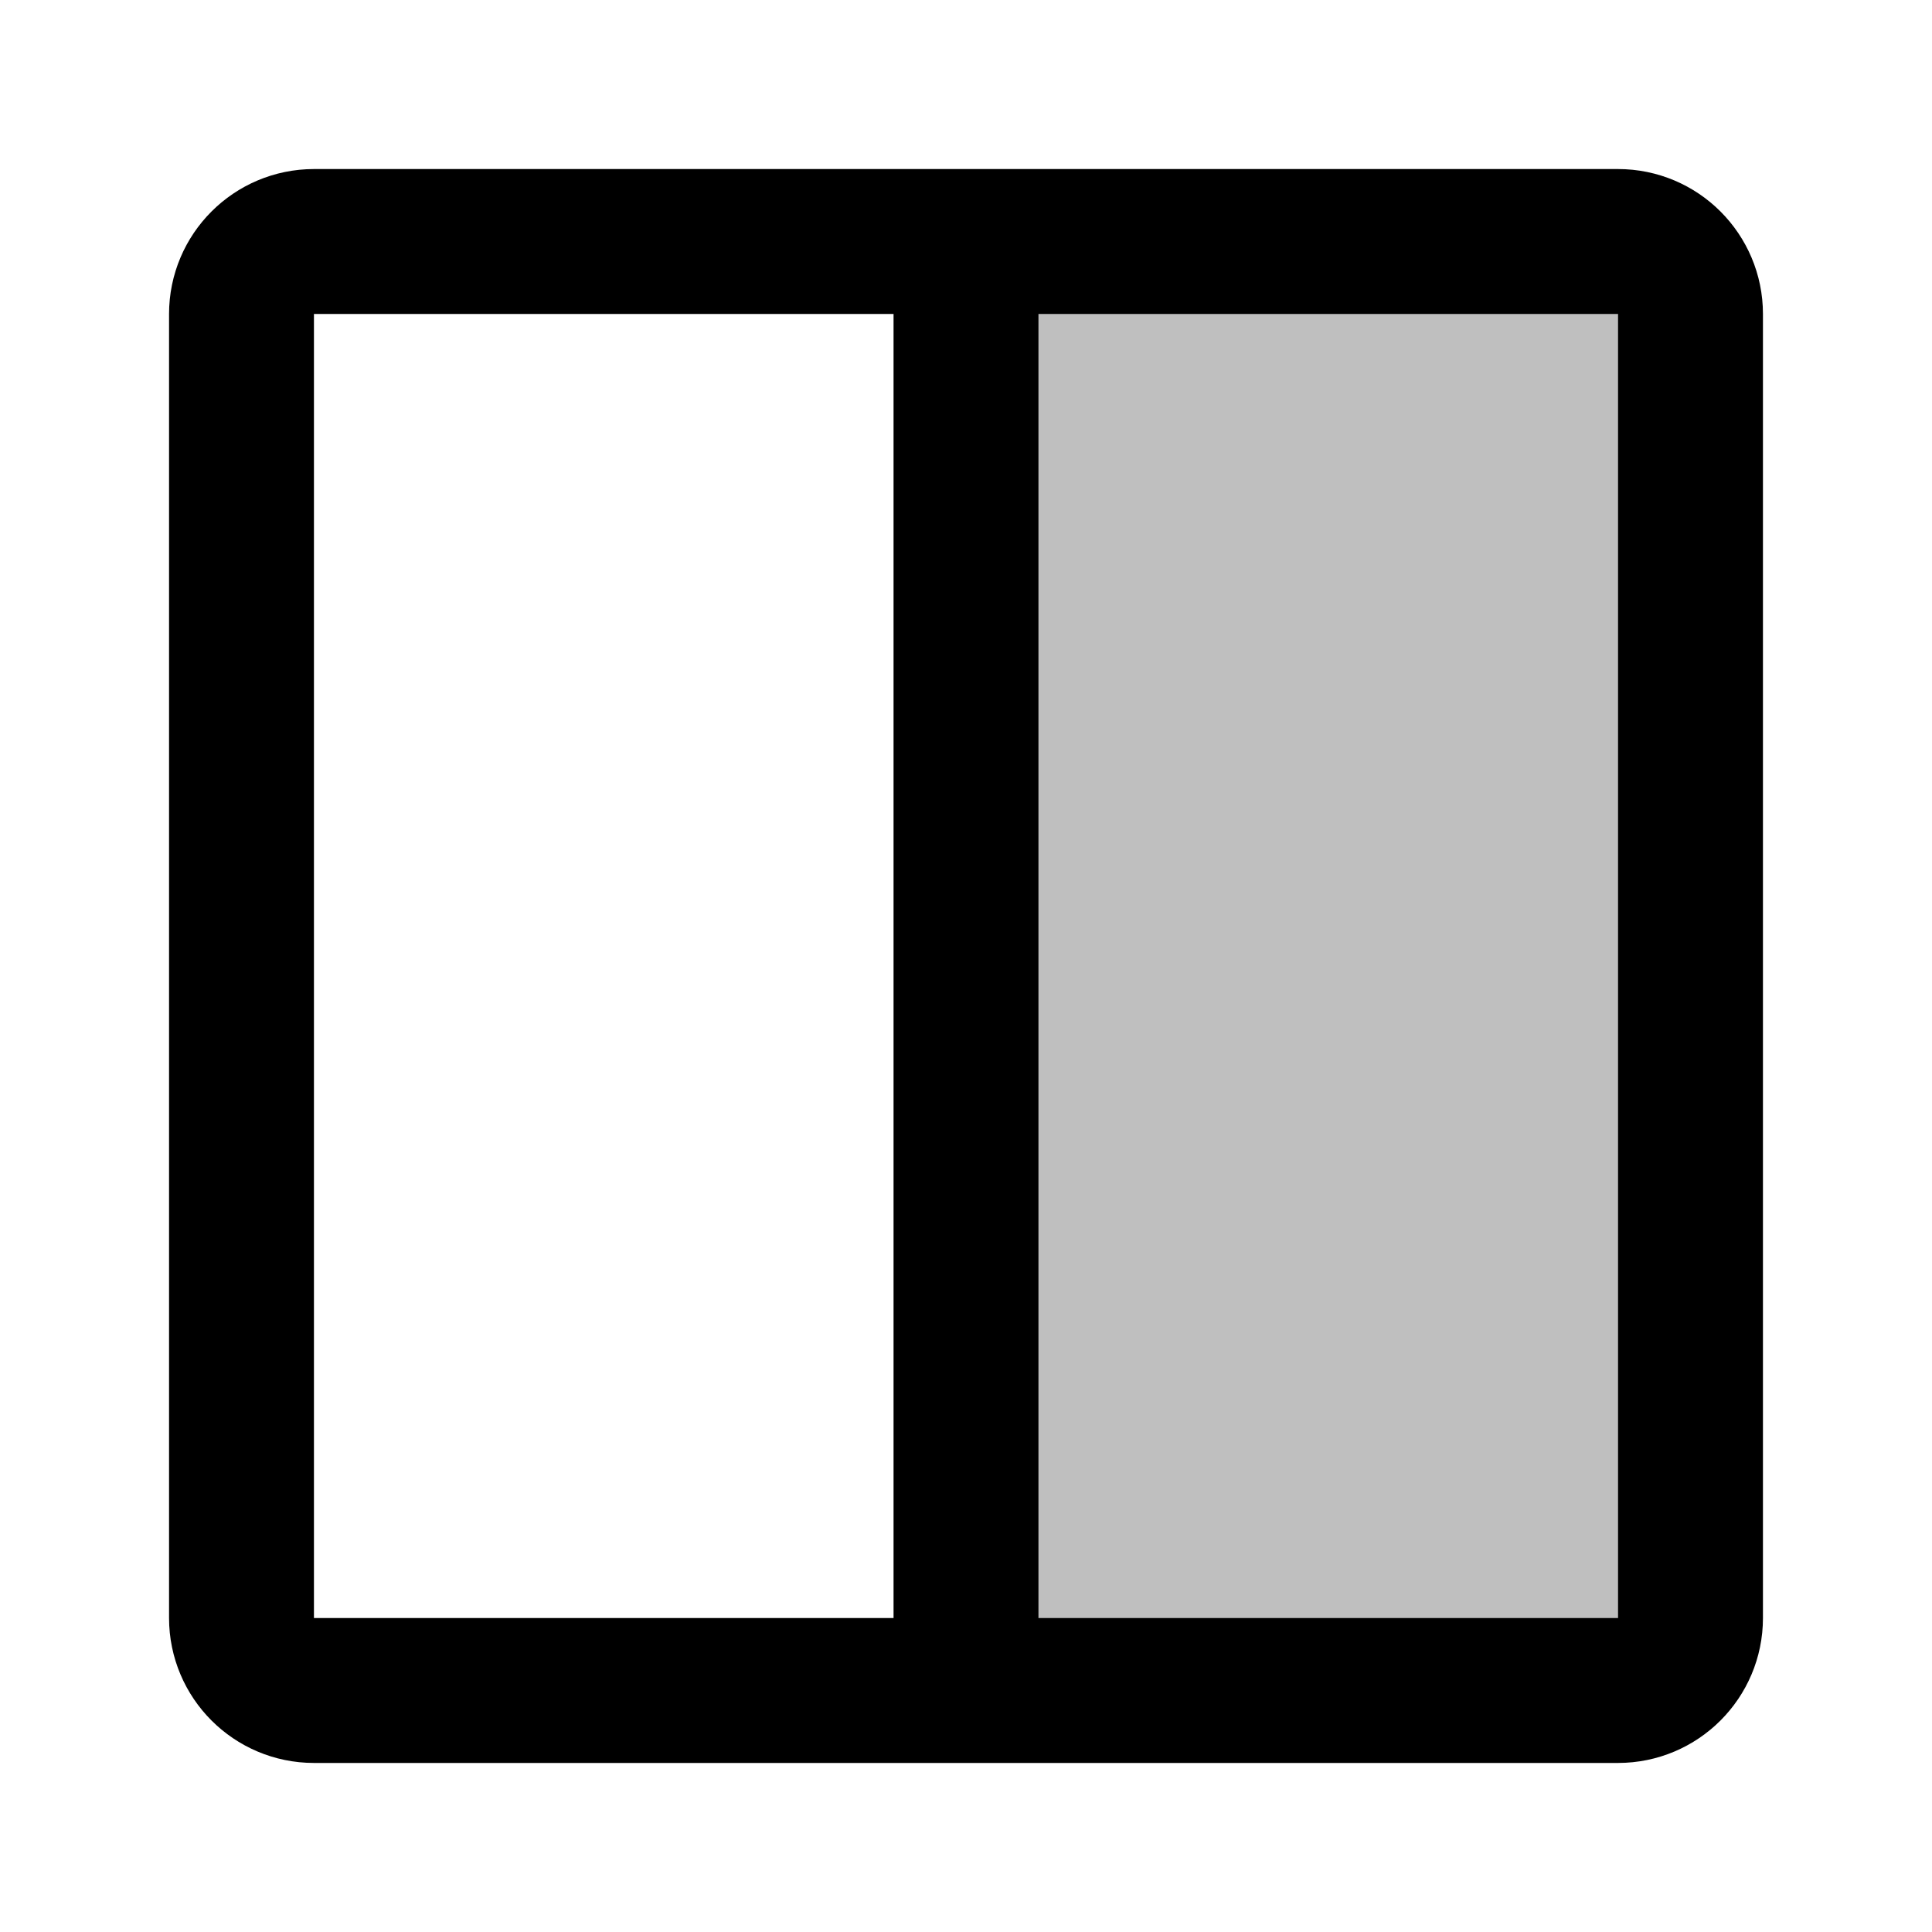
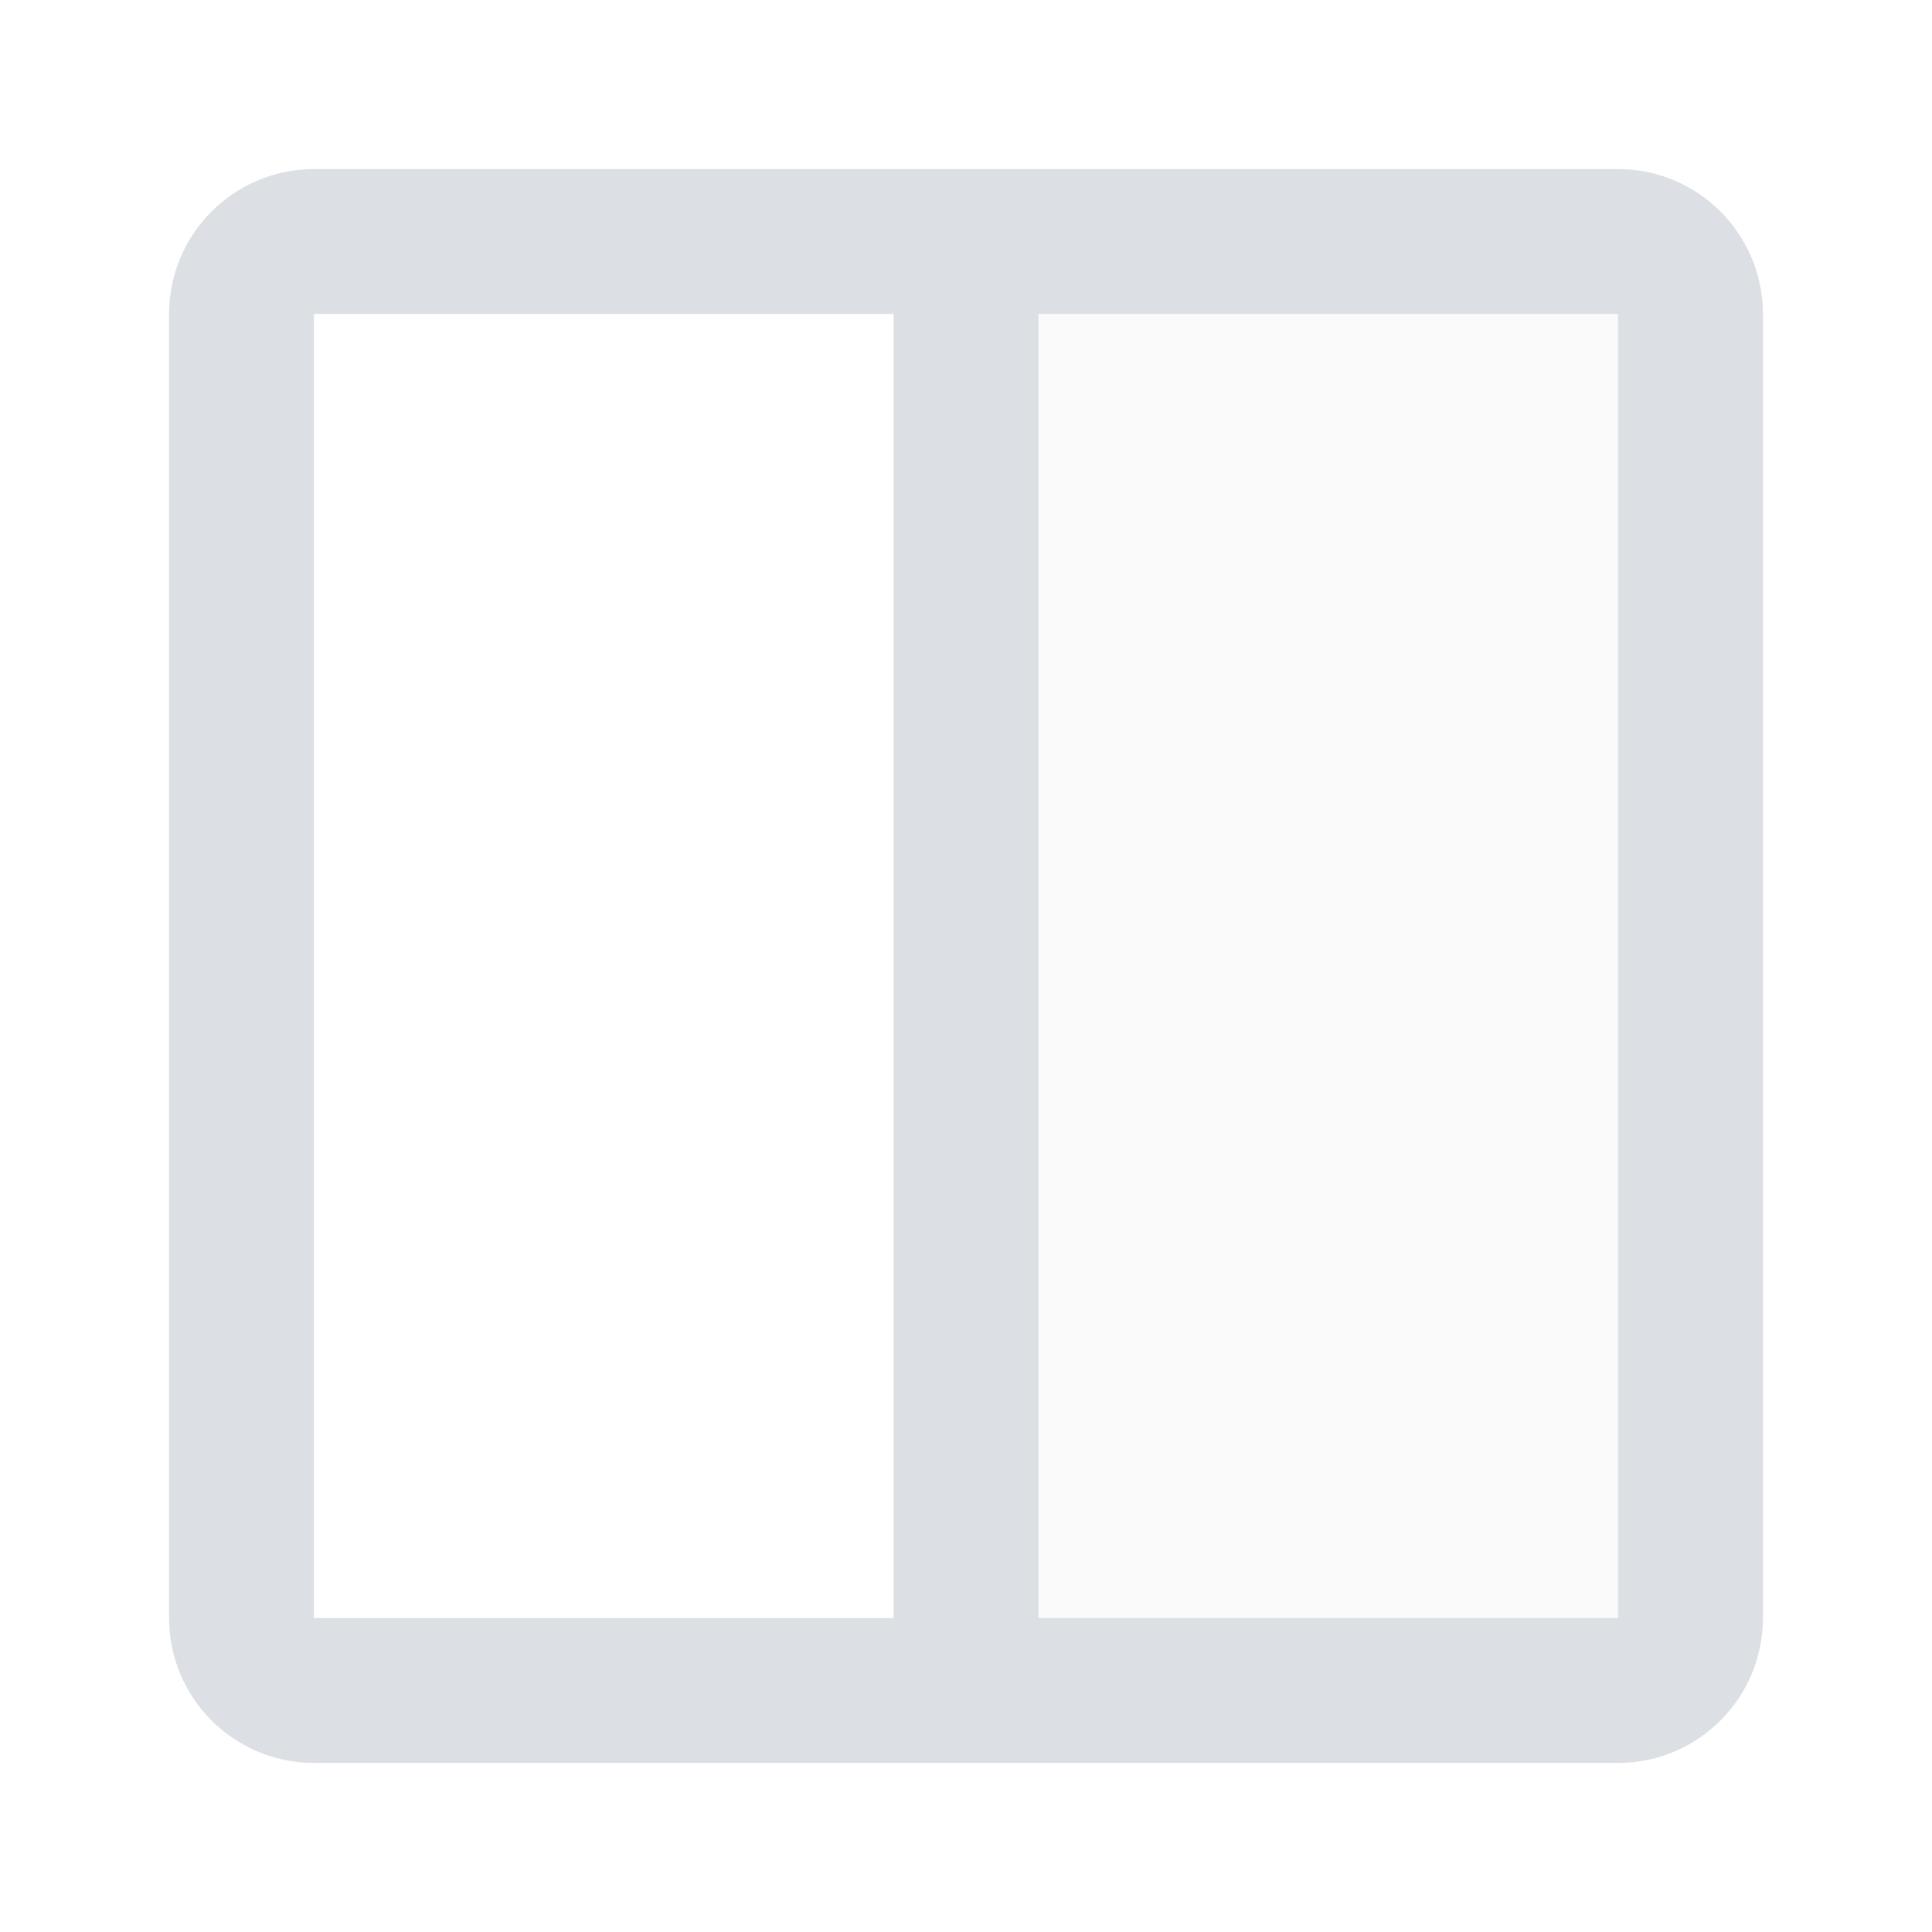
<svg xmlns="http://www.w3.org/2000/svg" width="16" height="16" viewBox="0 0 16 16" fill="none">
-   <rect x="8" y="2" width="6" height="12" fill="black" fill-opacity="0.25" />
-   <path d="M13.4 2H2.6C2.269 2 2 2.269 2 2.6V13.4C2 13.731 2.269 14 2.6 14H13.4C13.731 14 14 13.731 14 13.4V2.6C14 2.269 13.731 2 13.4 2Z" stroke="black" stroke-width="1.2" />
-   <path d="M8 2L8 14" stroke="black" stroke-width="1.2" />
+   <path opacity="0.15" d="M14 2H8V14H14V2Z" fill="#DCE0E5" />
+   <path d="M13.4 2H2.6C2.269 2 2 2.269 2 2.6V13.4C2 13.731 2.269 14 2.6 14H13.4C13.731 14 14 13.731 14 13.4V2.6C14 2.269 13.731 2 13.4 2Z" stroke="#DCE0E5" stroke-width="1.2" />
+   <path d="M8 2V14" stroke="#DCE0E5" stroke-width="1.2" />
</svg>
